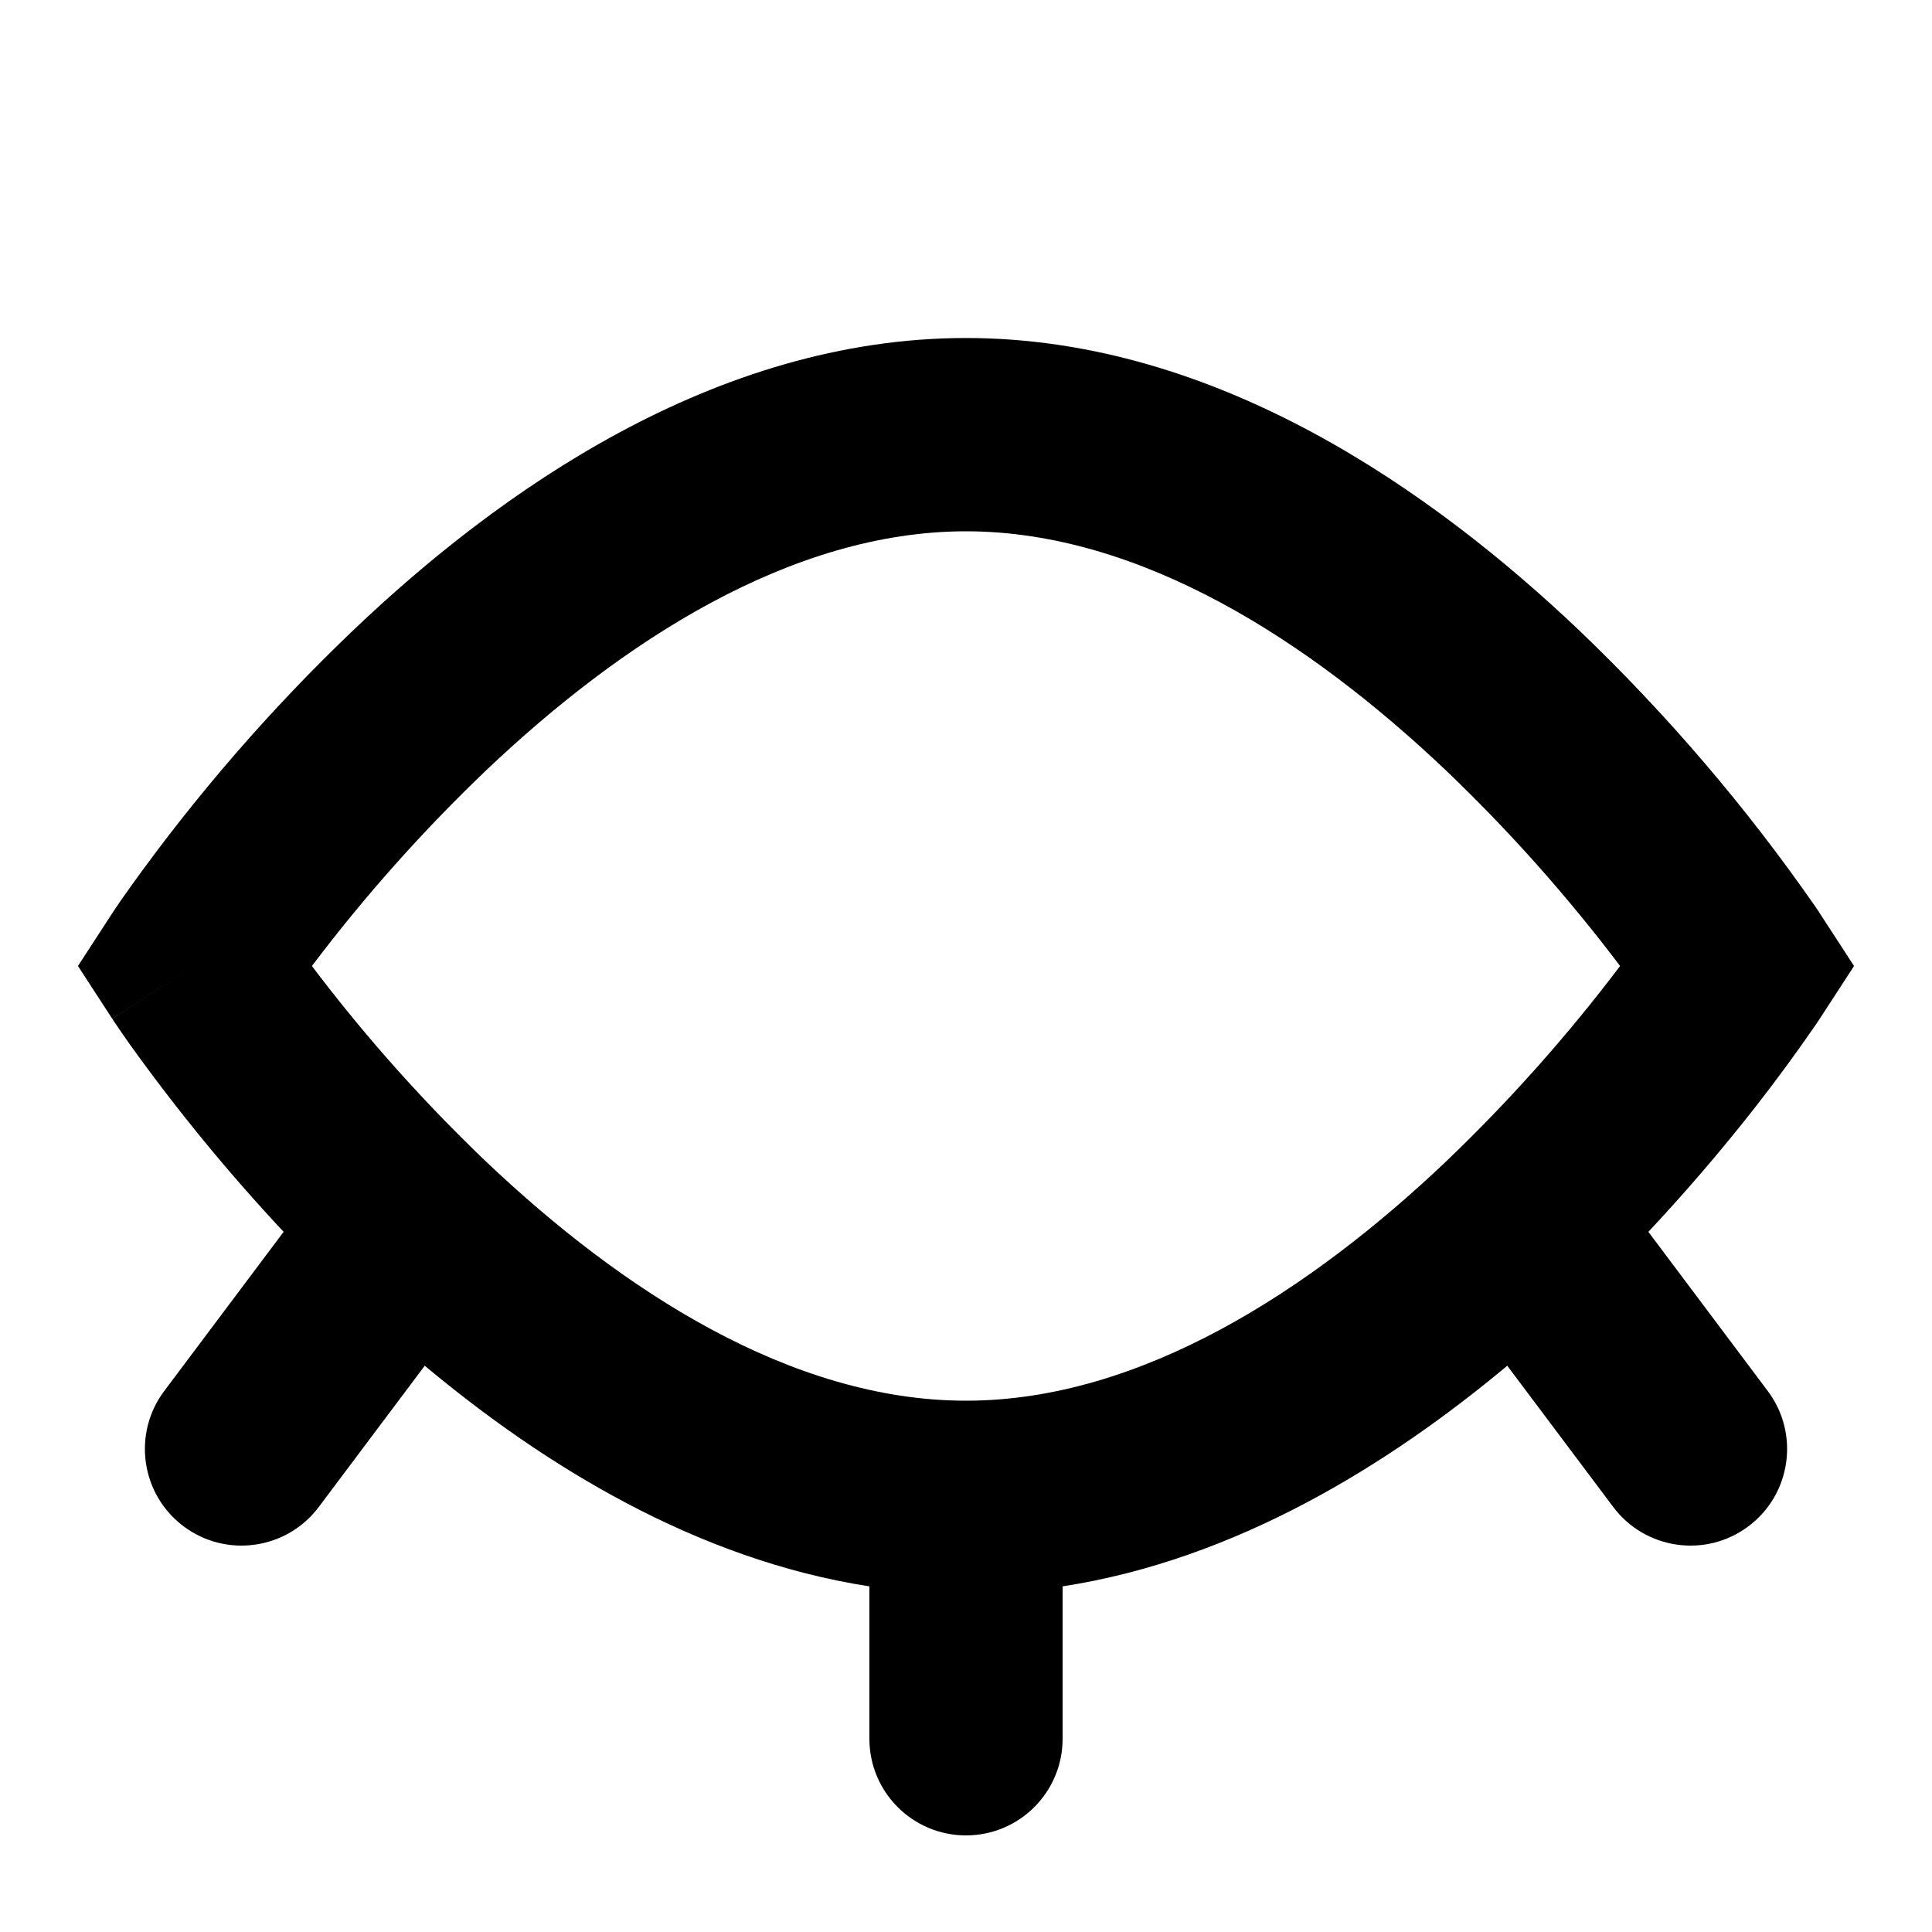
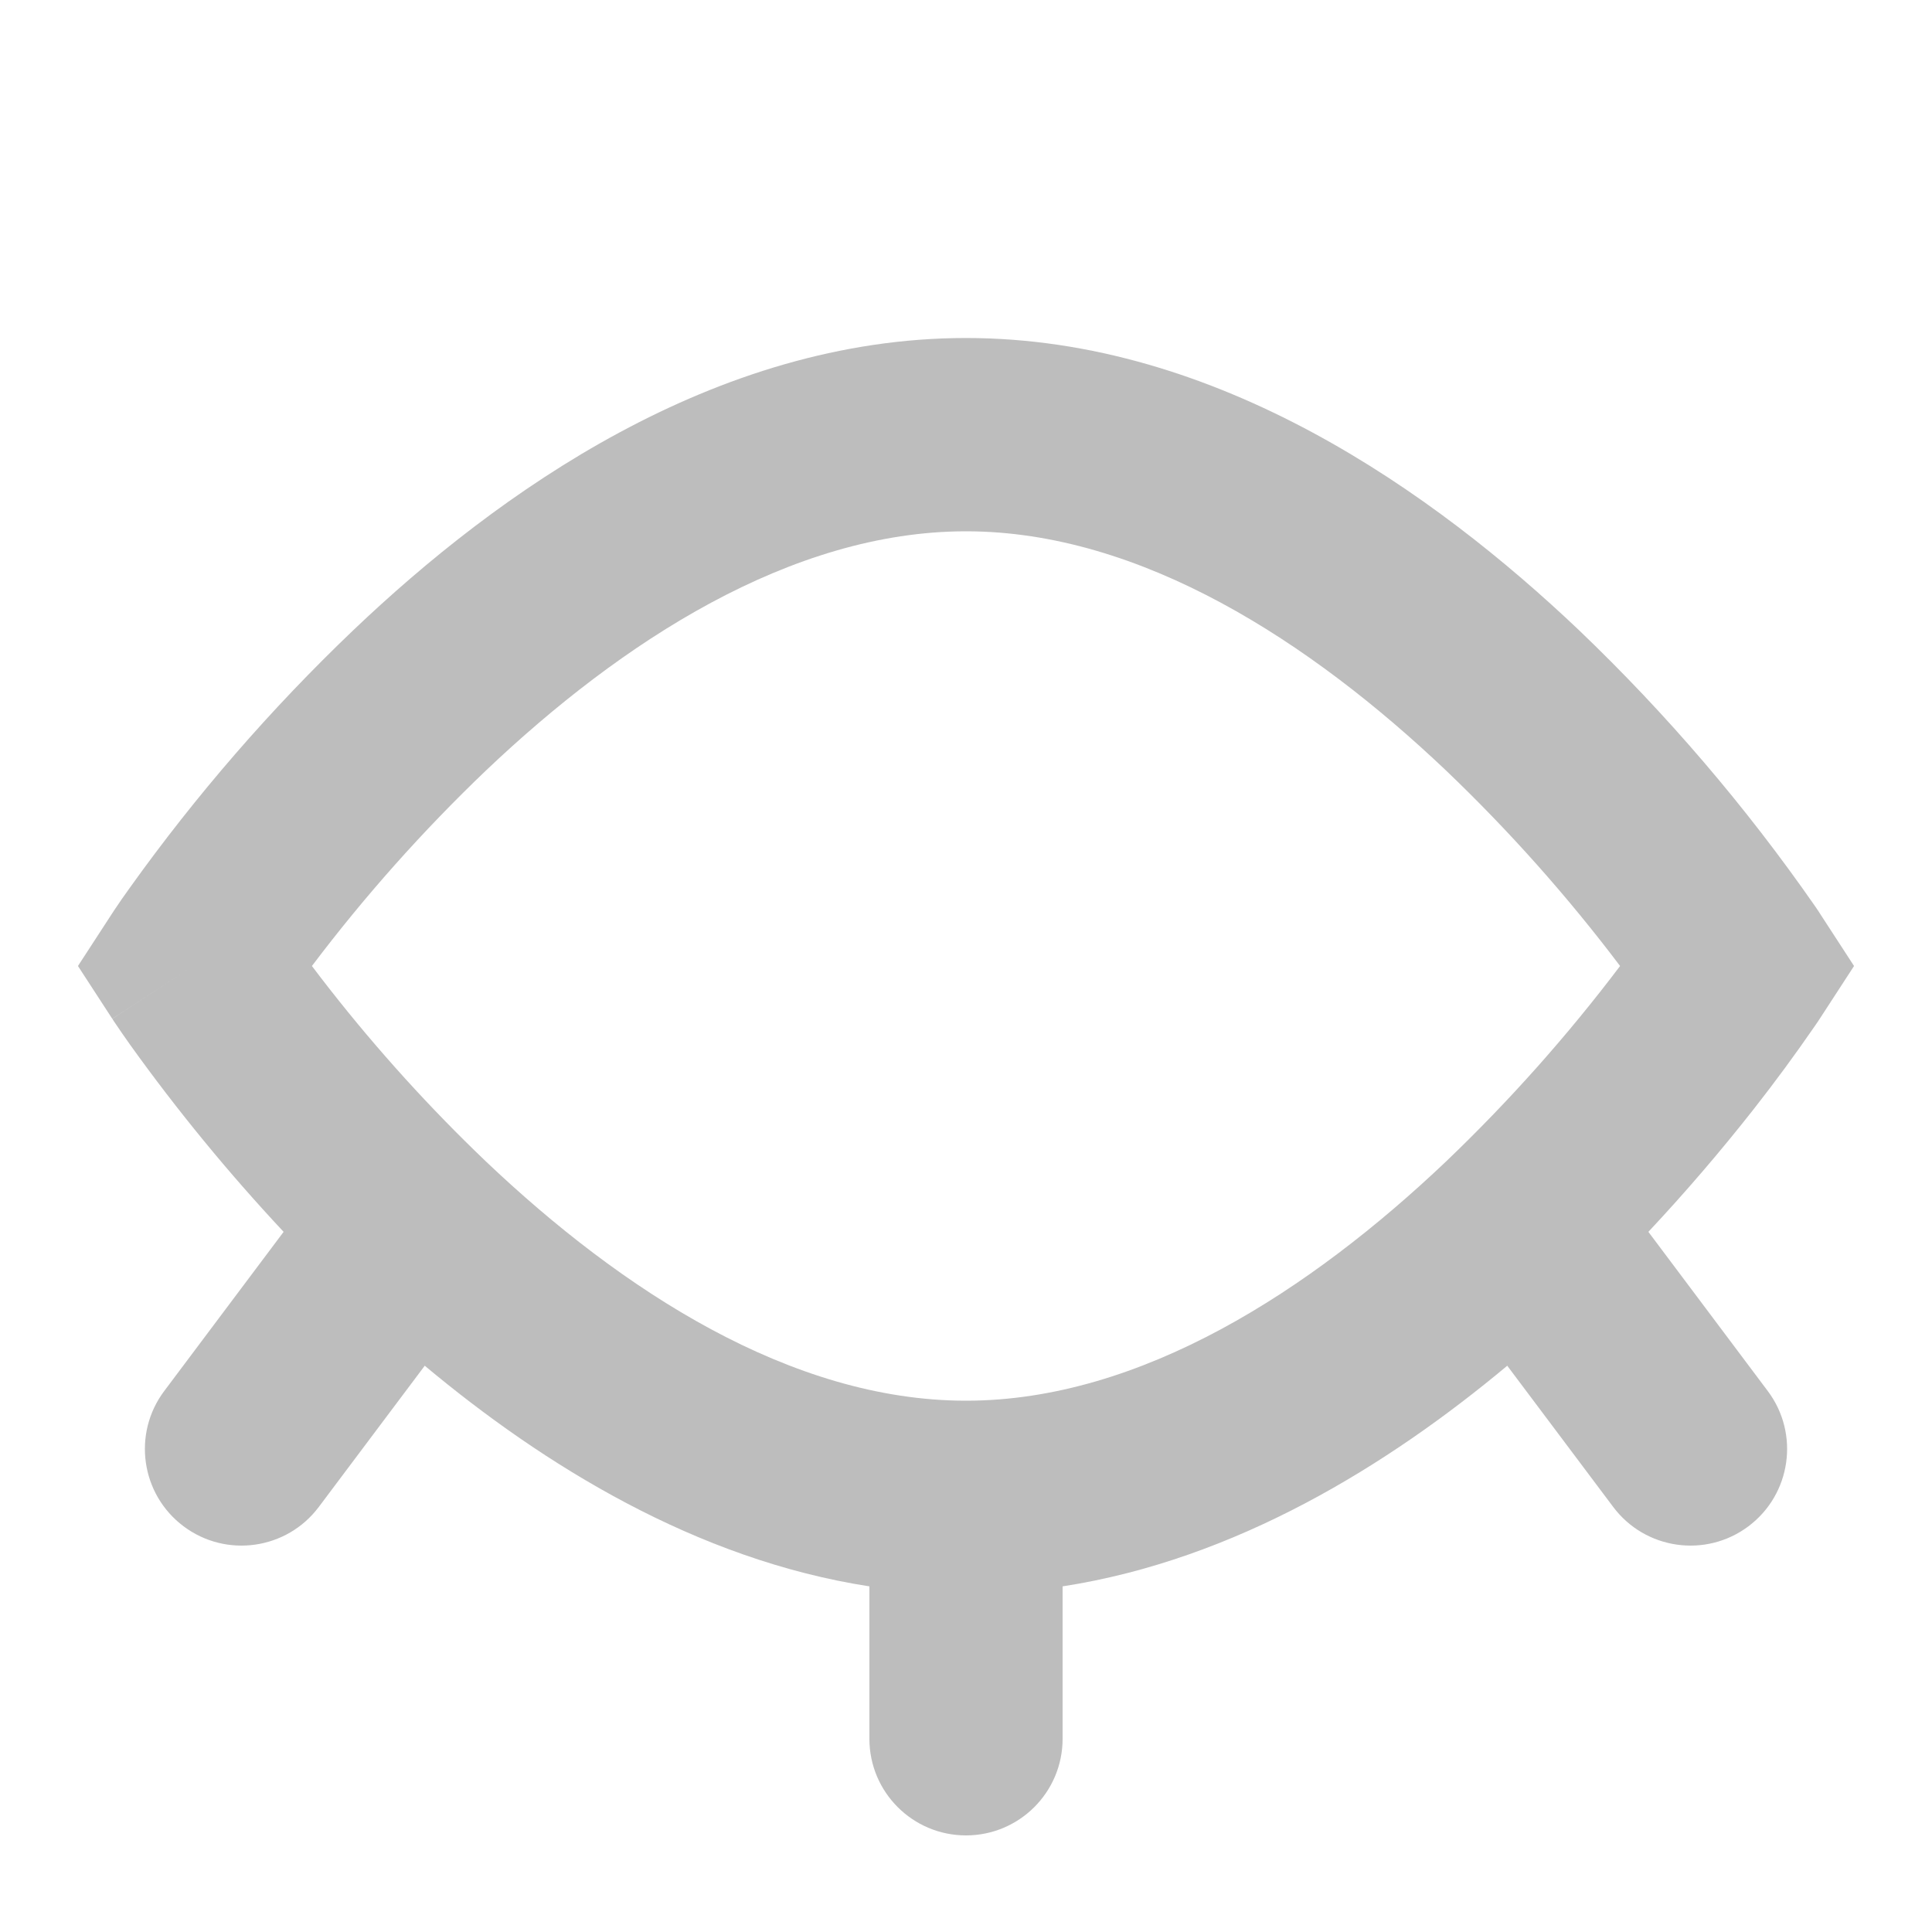
<svg xmlns="http://www.w3.org/2000/svg" width="800px" height="800px" viewBox="0 0 20 20" fill="none">
-   <path fill="#000000" fill-rule="evenodd" d="M3.415 10.242c-.067-.086-.13-.167-.186-.242a16.806 16.806 0 011.803-2.025C6.429 6.648 8.187 5.5 10 5.5c1.813 0 3.57 1.148 4.968 2.475A16.816 16.816 0 0116.771 10a16.9 16.9 0 01-1.803 2.025C13.57 13.352 11.813 14.5 10 14.5c-1.813 0-3.57-1.148-4.968-2.475a16.799 16.799 0 01-1.617-1.783zm15.423-.788L18 10l.838.546-.002.003-.003.004-.01.016-.037.054a17.123 17.123 0 01-.628.854 19.25 19.25 0 01-1.094 1.275L18.3 14.4a1 1 0 01-1.6 1.2l-1.097-1.462c-1.23 1.027-2.81 2.007-4.603 2.284V18a1 1 0 11-2 0v-1.578c-1.793-.277-3.374-1.257-4.603-2.284L3.3 15.6a1 1 0 11-1.6-1.2l1.236-1.648a19.262 19.262 0 01-1.59-1.938 11.109 11.109 0 01-.169-.245l-.01-.016-.003-.004-.001-.002c0-.001-.001-.001.837-.547l-.838-.546.002-.003.003-.004.01-.016a6.84 6.84 0 01.17-.245 18.804 18.804 0 012.308-2.66C5.151 5.1 7.394 3.499 10 3.499s4.848 1.602 6.346 3.025a18.803 18.803 0 012.44 2.852l.037.054.01.016.003.004.001.002zM18 10l.838-.546.355.546-.355.546L18 10zM1.162 9.454L2 10l-.838.546L.807 10l.355-.546z" />
+   <path fill="#bdbdbd " fill-rule="evenodd" d="M3.415 10.242c-.067-.086-.13-.167-.186-.242a16.806 16.806 0 011.803-2.025C6.429 6.648 8.187 5.5 10 5.5c1.813 0 3.57 1.148 4.968 2.475A16.816 16.816 0 0116.771 10a16.9 16.9 0 01-1.803 2.025C13.57 13.352 11.813 14.5 10 14.5c-1.813 0-3.57-1.148-4.968-2.475a16.799 16.799 0 01-1.617-1.783zm15.423-.788L18 10l.838.546-.002.003-.003.004-.01.016-.037.054a17.123 17.123 0 01-.628.854 19.25 19.25 0 01-1.094 1.275L18.3 14.4a1 1 0 01-1.6 1.2l-1.097-1.462c-1.23 1.027-2.81 2.007-4.603 2.284V18a1 1 0 11-2 0v-1.578c-1.793-.277-3.374-1.257-4.603-2.284L3.3 15.6a1 1 0 11-1.6-1.2l1.236-1.648a19.262 19.262 0 01-1.59-1.938 11.109 11.109 0 01-.169-.245l-.01-.016-.003-.004-.001-.002c0-.001-.001-.001.837-.547l-.838-.546.002-.003.003-.004.01-.016a6.84 6.84 0 01.17-.245 18.804 18.804 0 012.308-2.66C5.151 5.1 7.394 3.499 10 3.499s4.848 1.602 6.346 3.025a18.803 18.803 0 012.44 2.852l.037.054.01.016.003.004.001.002zM18 10l.838-.546.355.546-.355.546L18 10zM1.162 9.454L2 10l-.838.546L.807 10l.355-.546z" />
</svg>
